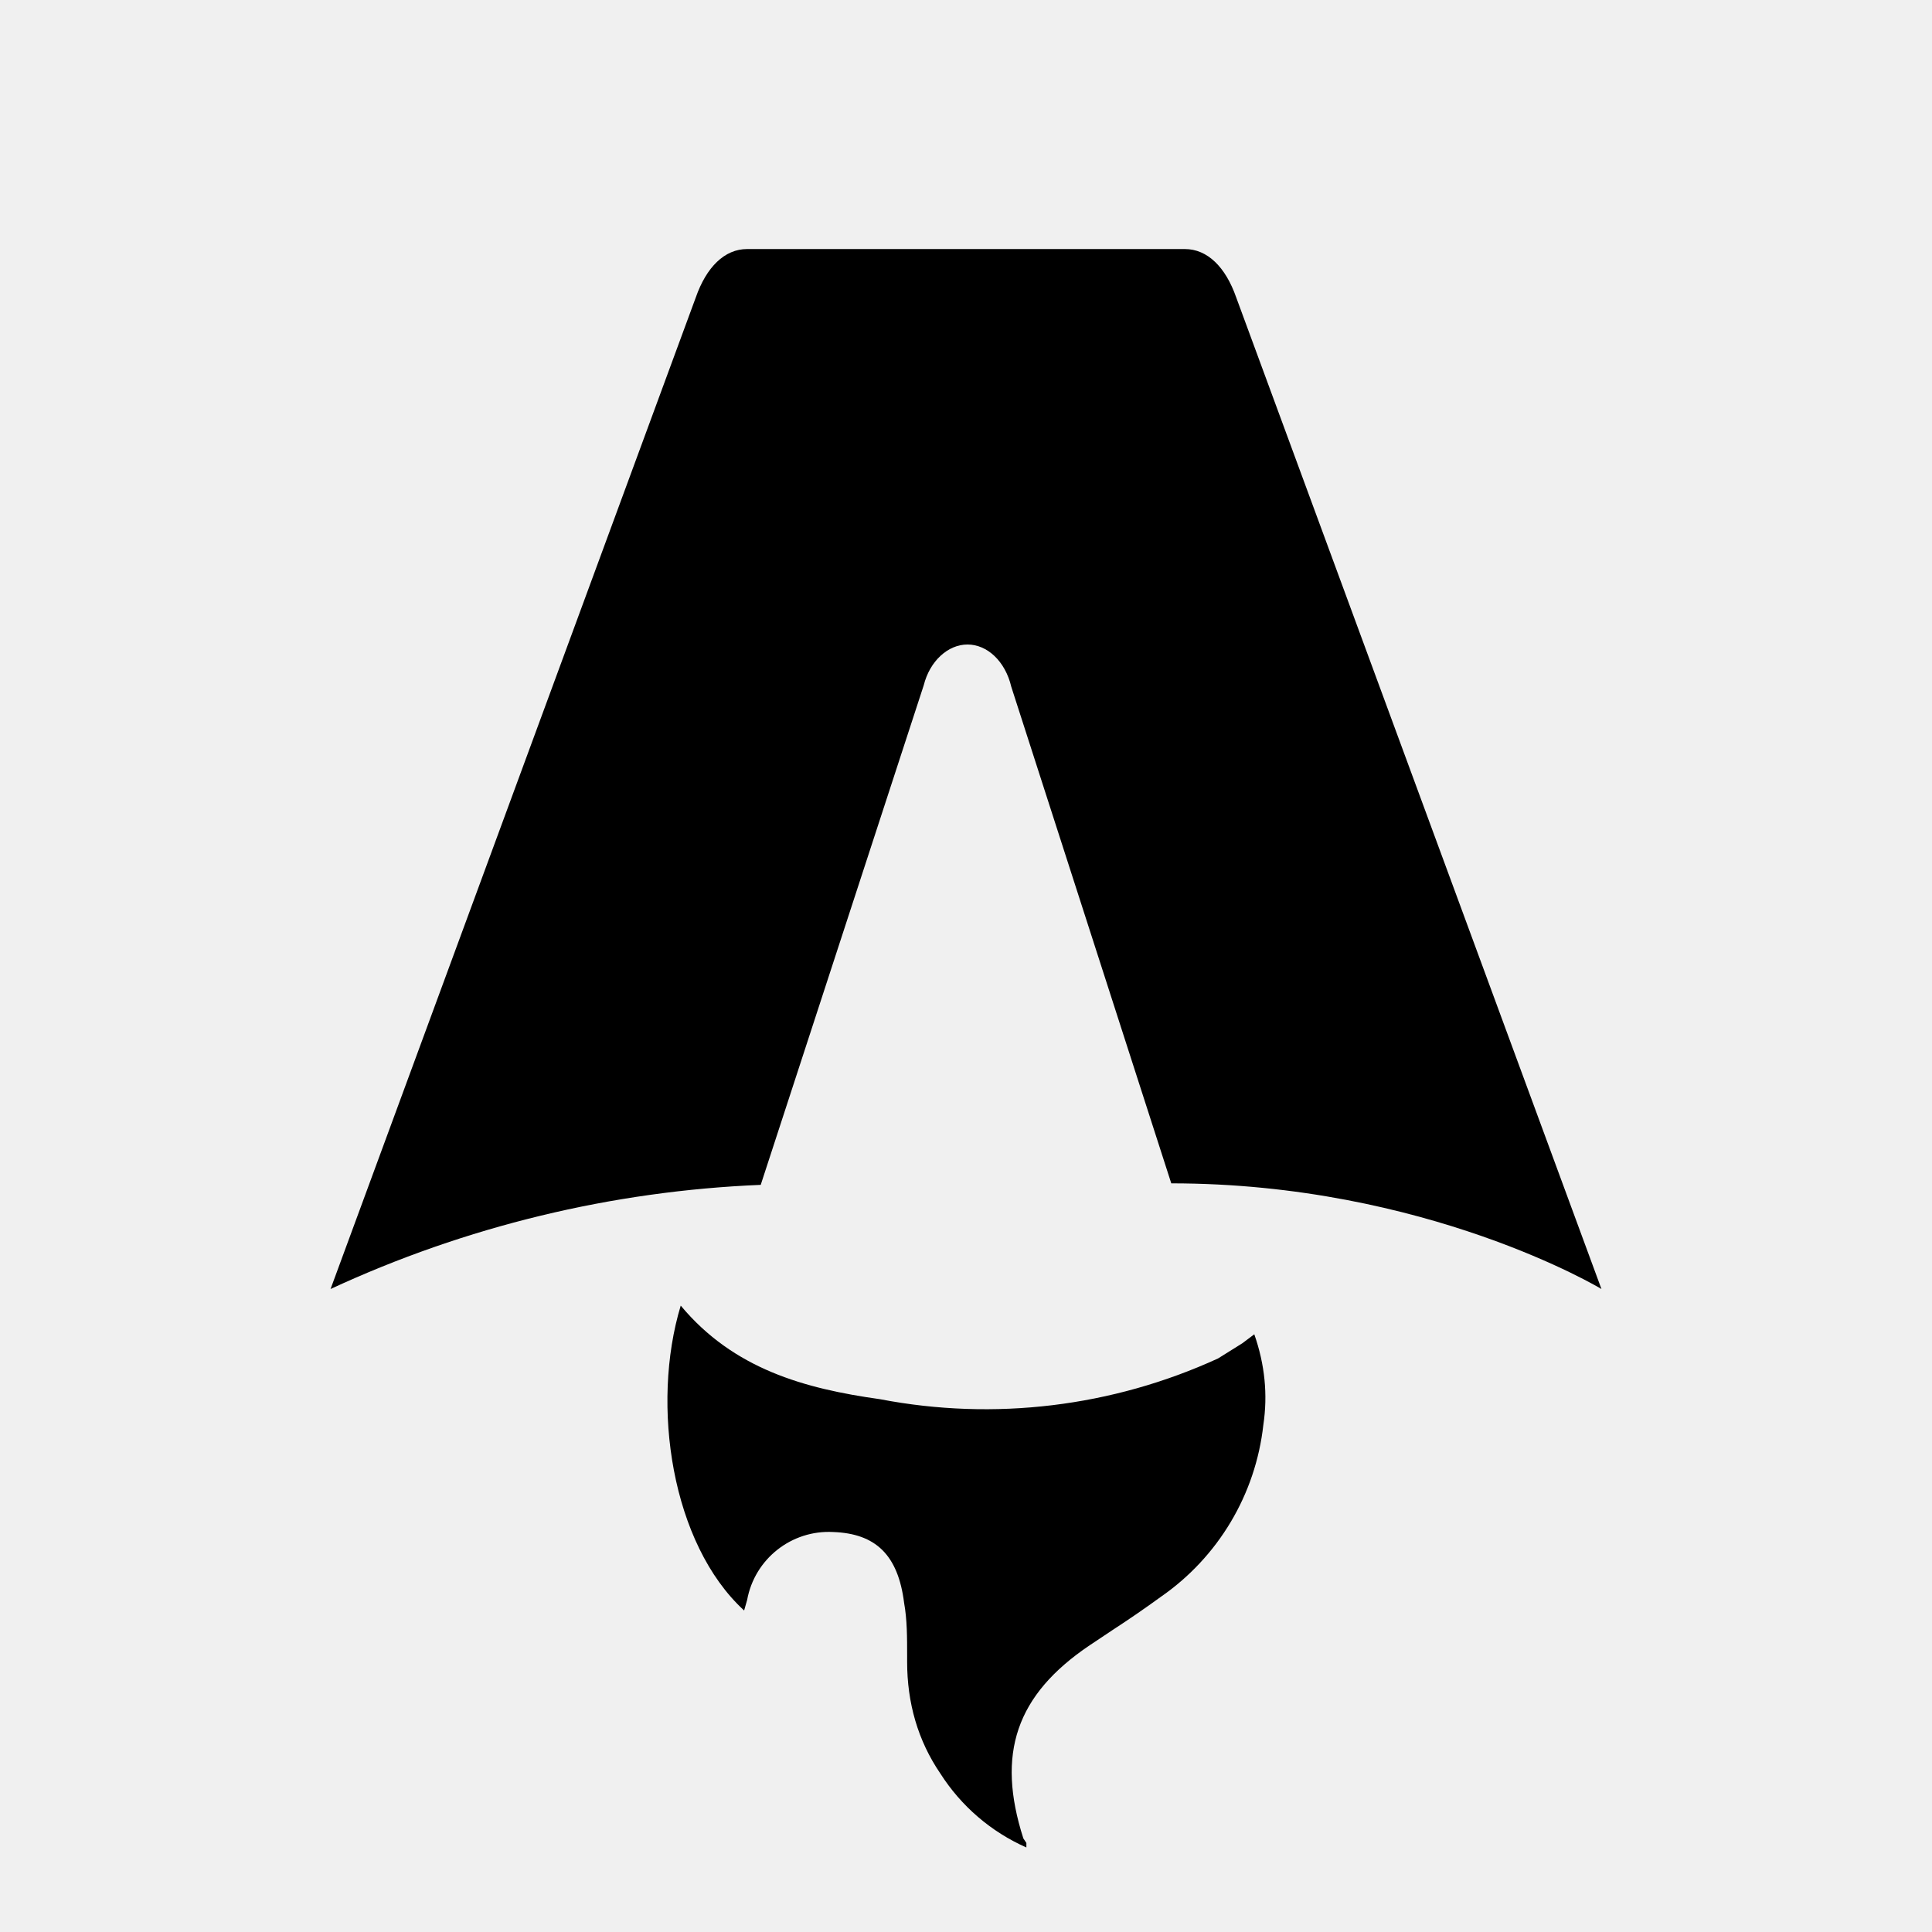
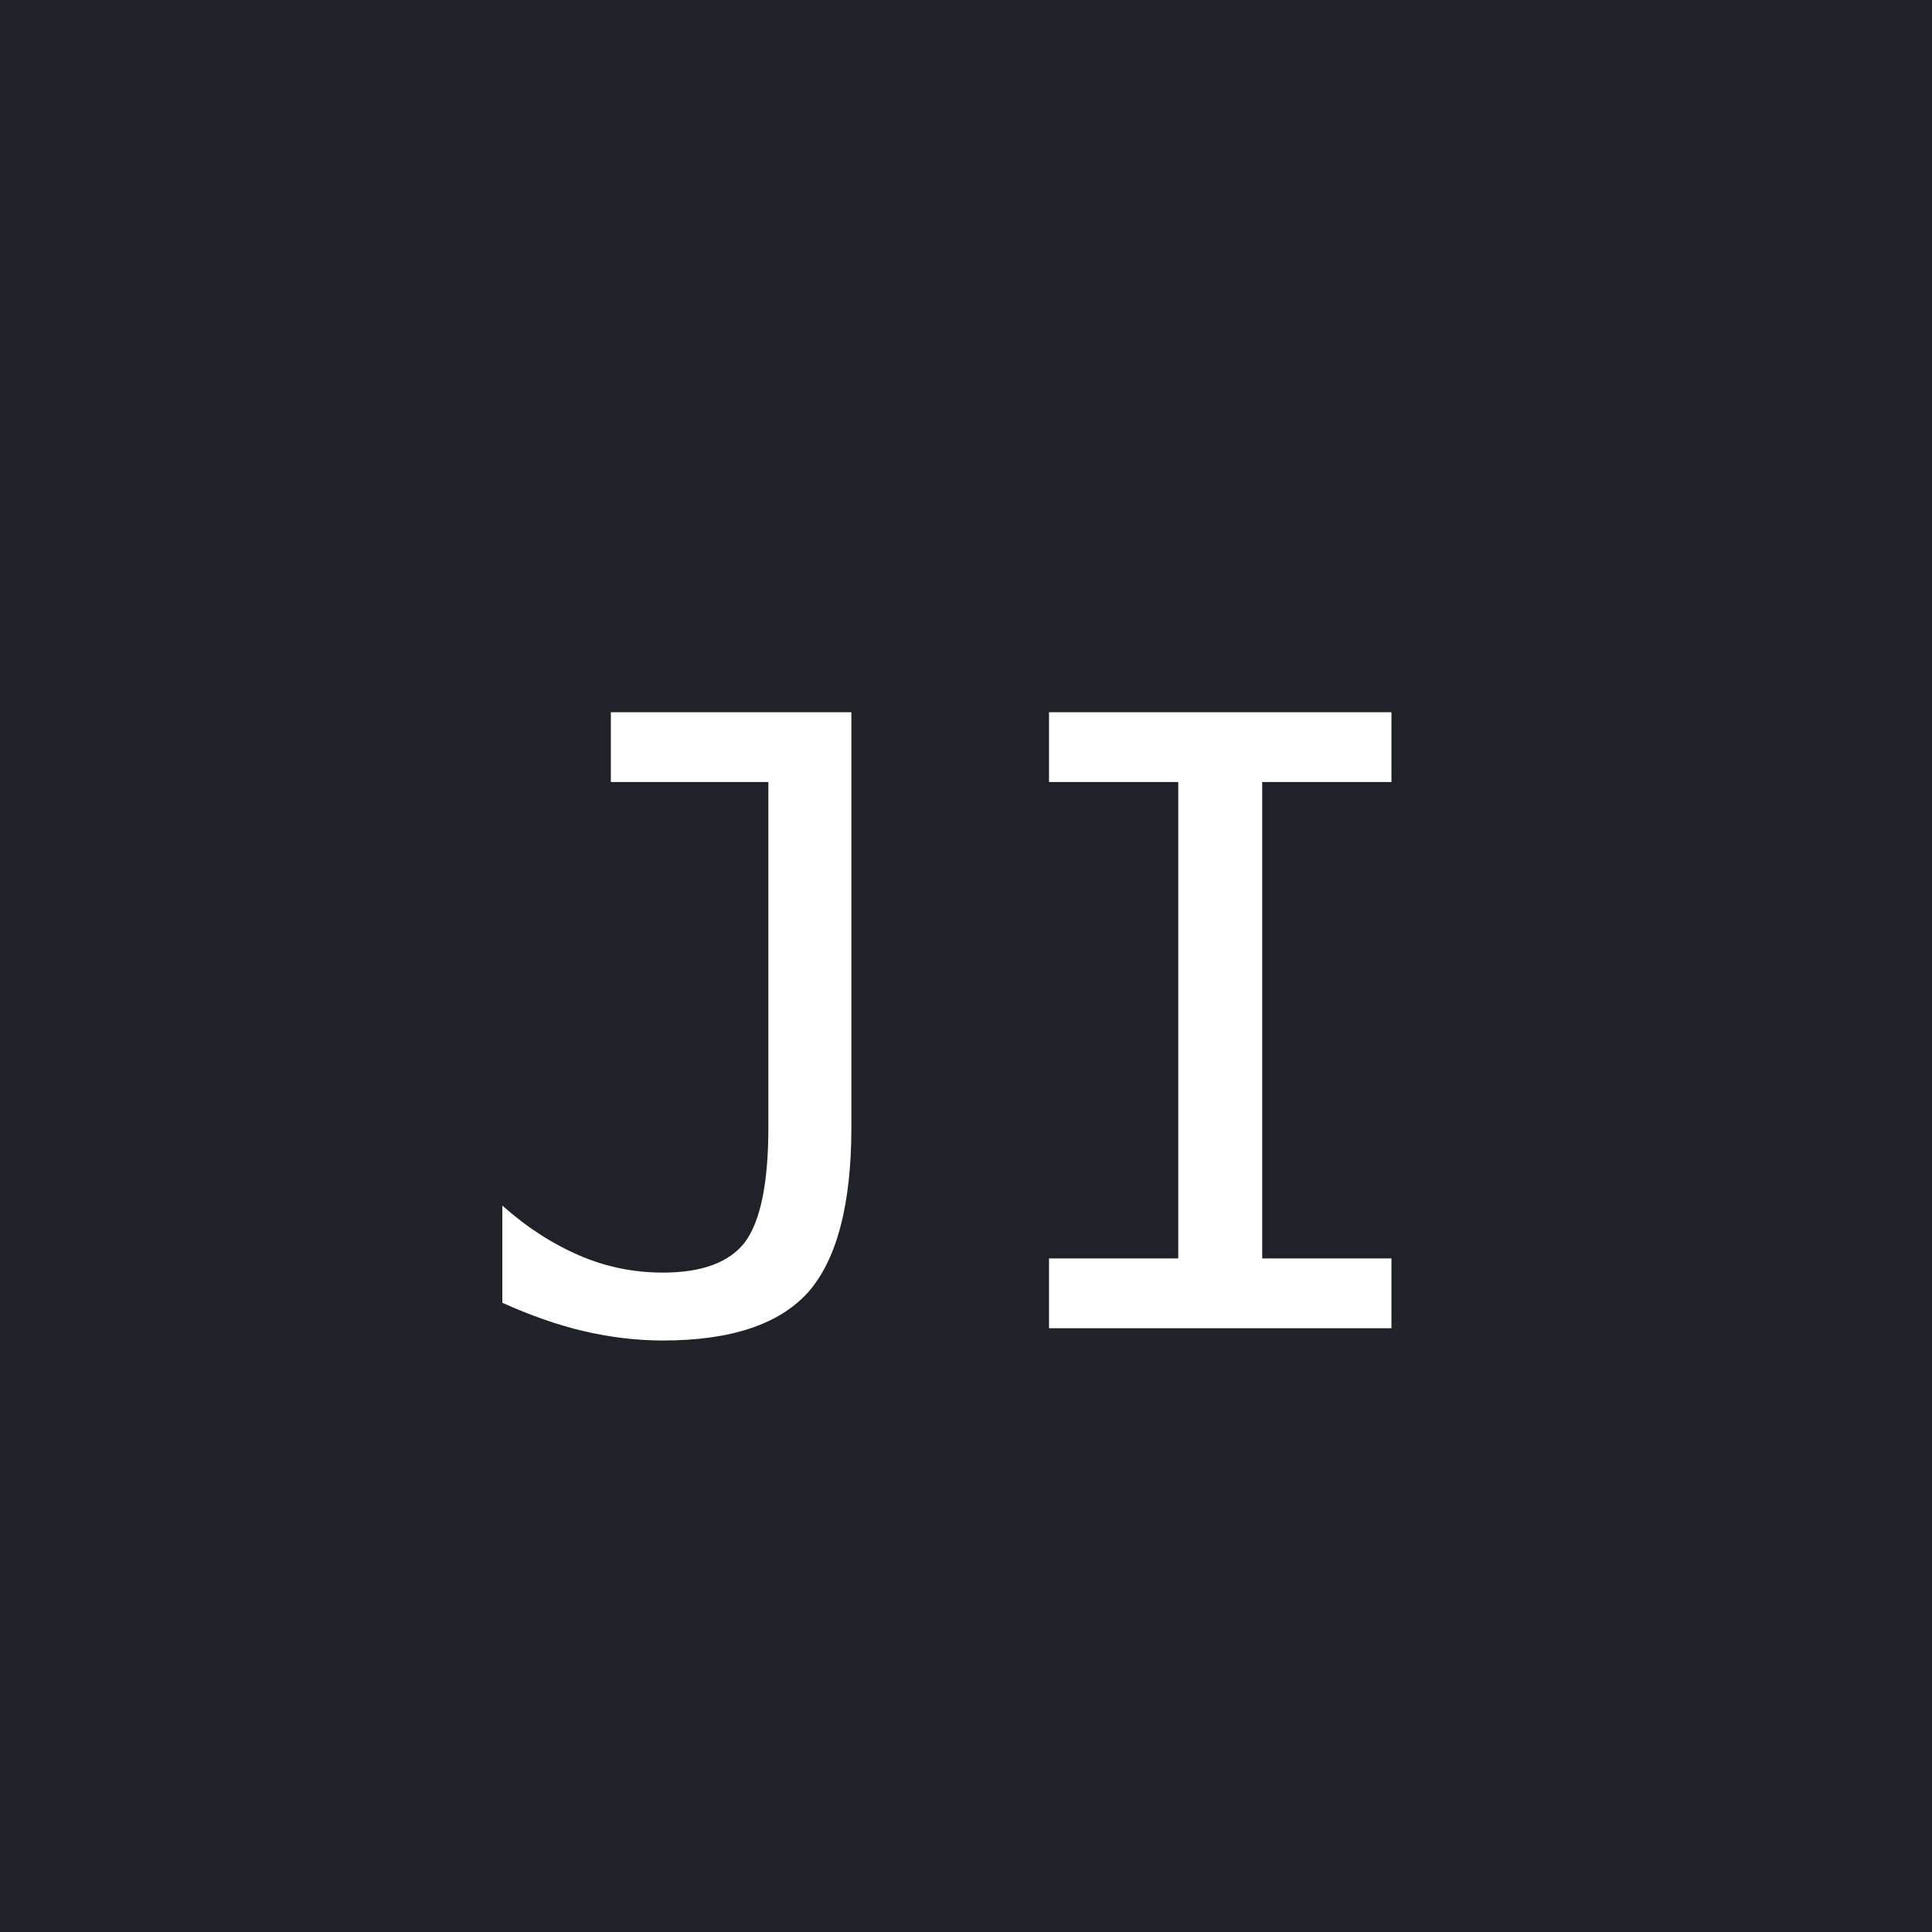
- <svg xmlns="http://www.w3.org/2000/svg" fill="none" viewBox="0 0 128 128">
-   <path d="M50.4 78.5a75.1 75.1 0 0 0-28.5 6.9l24.2-65.7c.7-2 1.9-3.2 3.4-3.2h29c1.5 0 2.7 1.2 3.4 3.2l24.2 65.7s-11.6-7-28.5-7L67 45.5c-.4-1.7-1.6-2.8-2.9-2.8-1.3 0-2.5 1.1-2.9 2.7L50.4 78.5Zm-1.1 28.2Zm-4.2-20.2c-2 6.6-.6 15.8 4.2 20.2a17.5 17.5 0 0 1 .2-.7 5.5 5.5 0 0 1 5.7-4.5c2.8.1 4.3 1.5 4.7 4.7.2 1.1.2 2.3.2 3.5v.4c0 2.7.7 5.2 2.2 7.4a13 13 0 0 0 5.7 4.9v-.3l-.2-.3c-1.8-5.6-.5-9.5 4.4-12.8l1.5-1a73 73 0 0 0 3.2-2.2 16 16 0 0 0 6.8-11.4c.3-2 .1-4-.6-6l-.8.6-1.6 1a37 37 0 0 1-22.4 2.7c-5-.7-9.7-2-13.2-6.2Z" />
-   <style>
-         path { fill: #000; }
-         @media (prefers-color-scheme: dark) {
-             path { fill: #FFF; }
-         }
-     </style>
+ <svg xmlns="http://www.w3.org/2000/svg" viewBox="0 0 32 32">
+   <rect width="32" height="32" fill="#1f2228" />
+   <text x="16" y="22" font-family="monospace" font-size="14" fill="#ffffff" text-anchor="middle">JI</text>
</svg>
